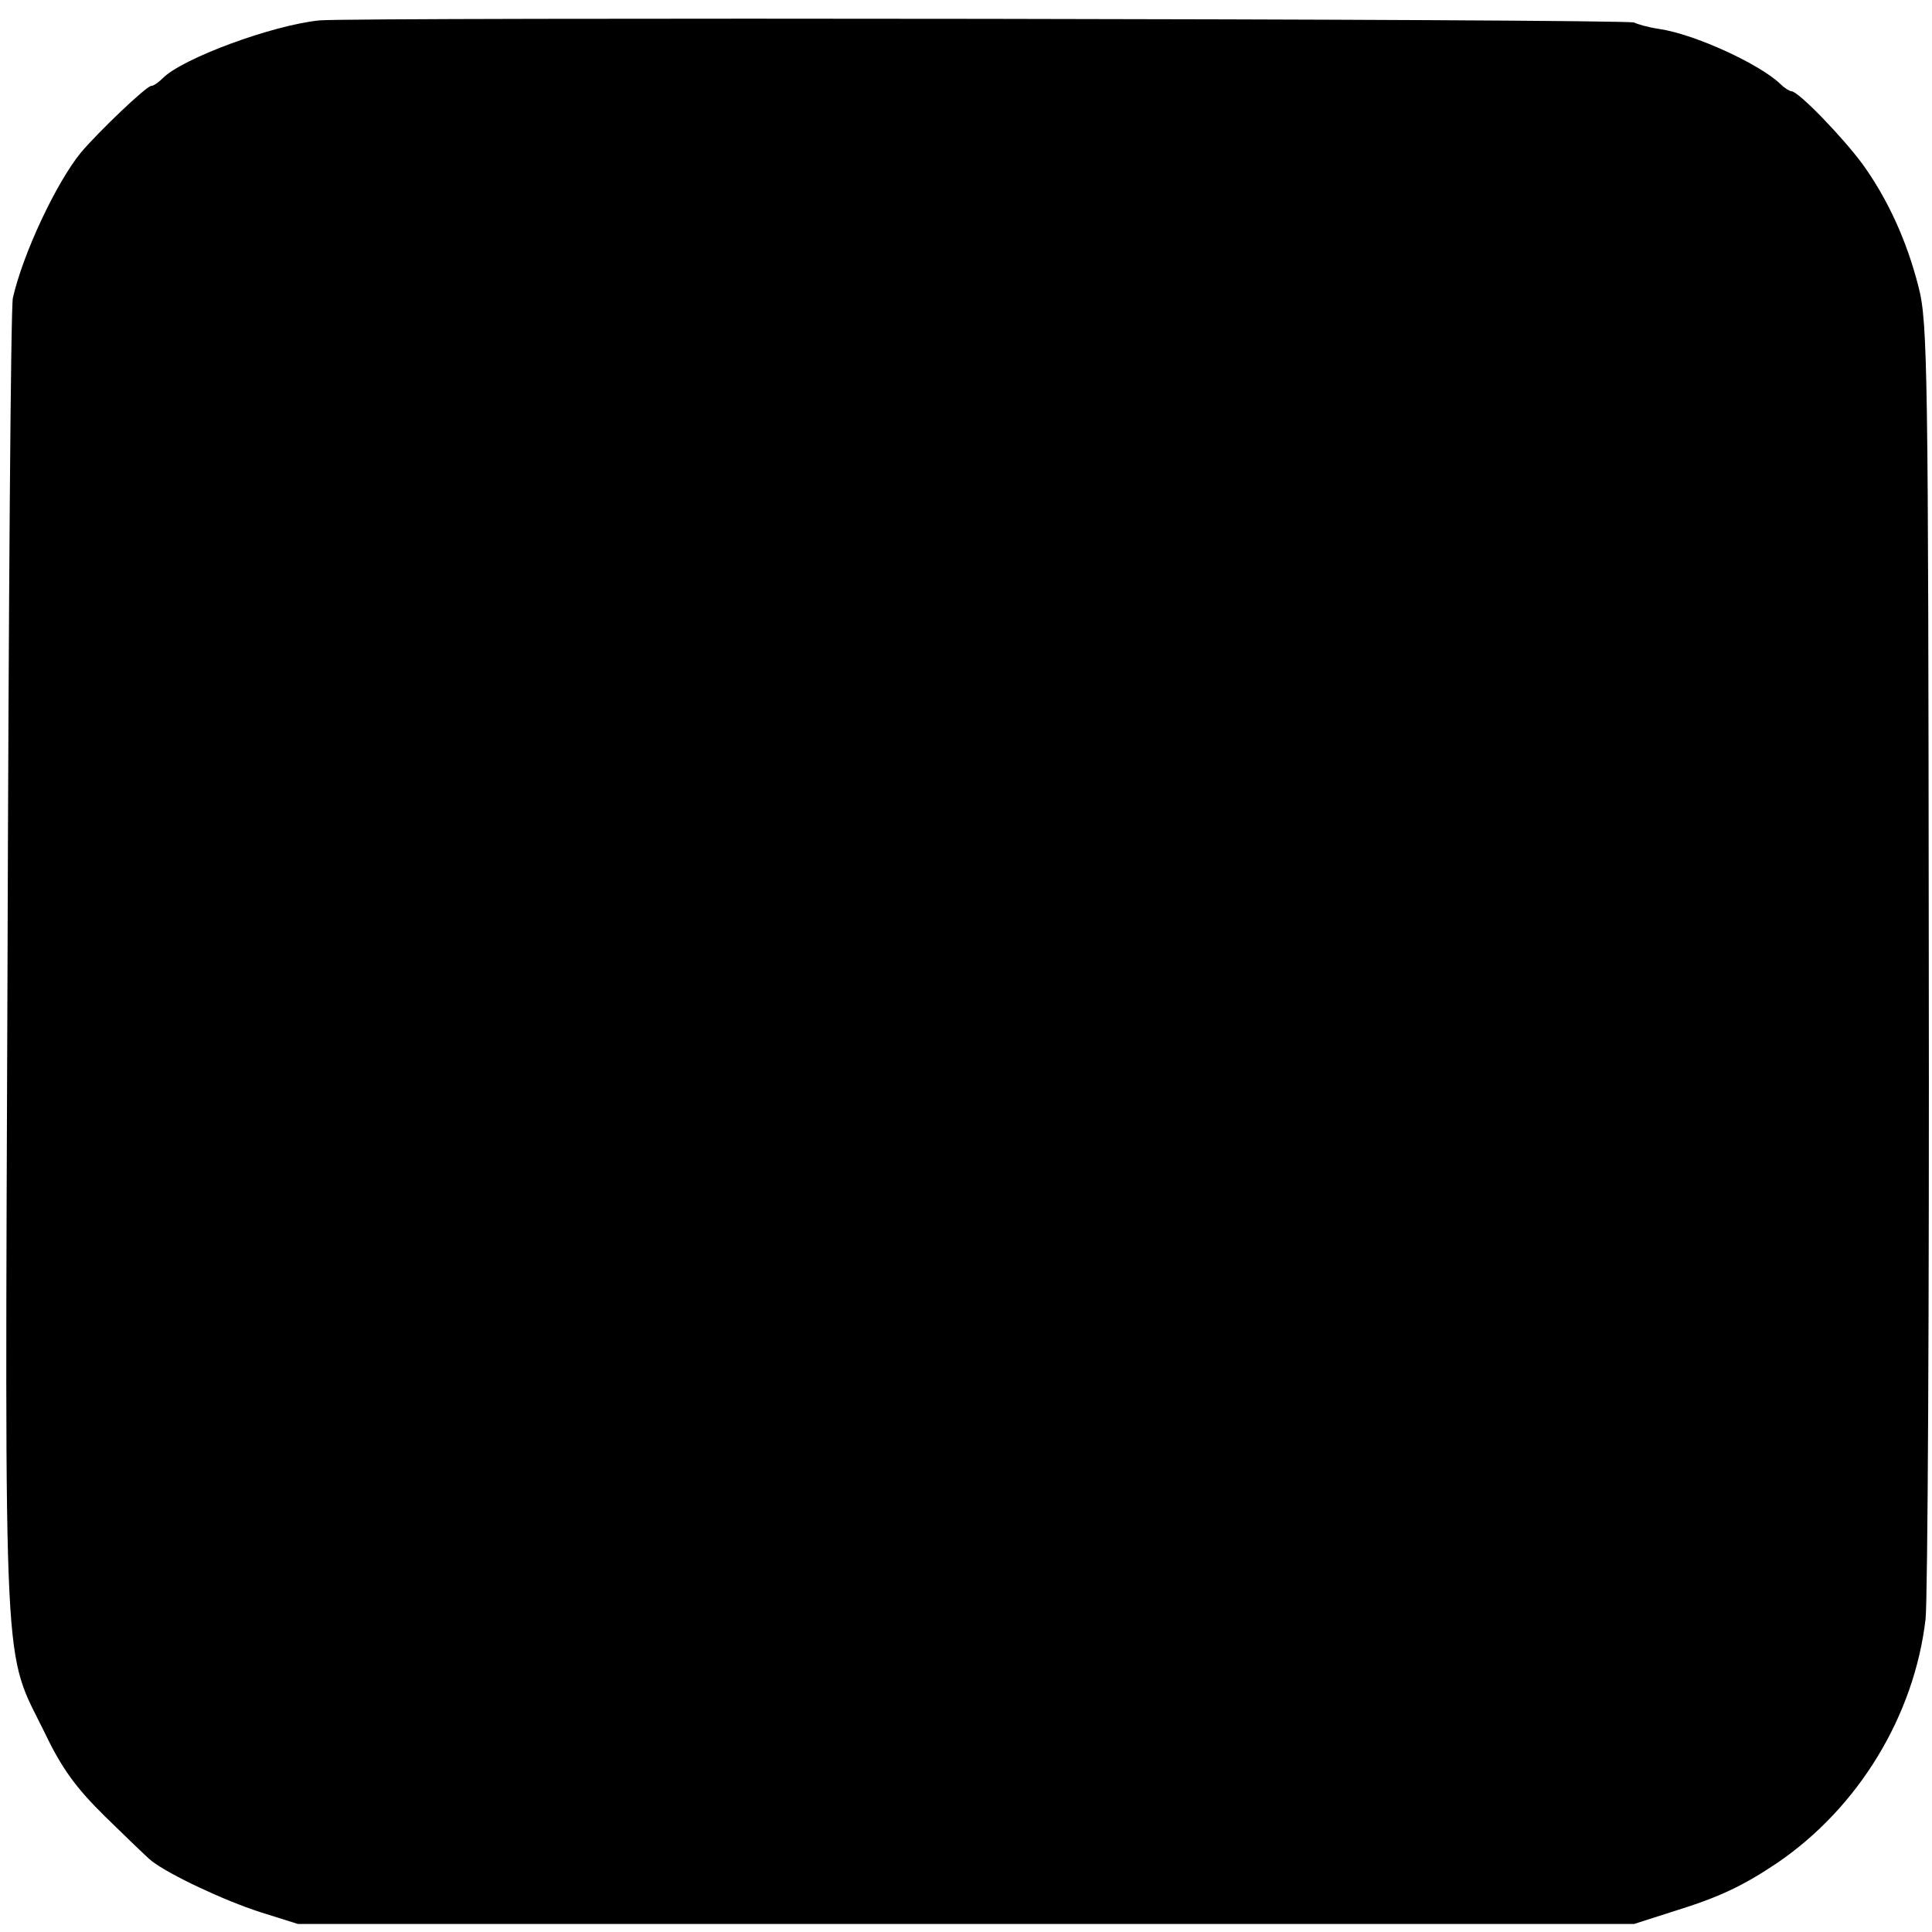
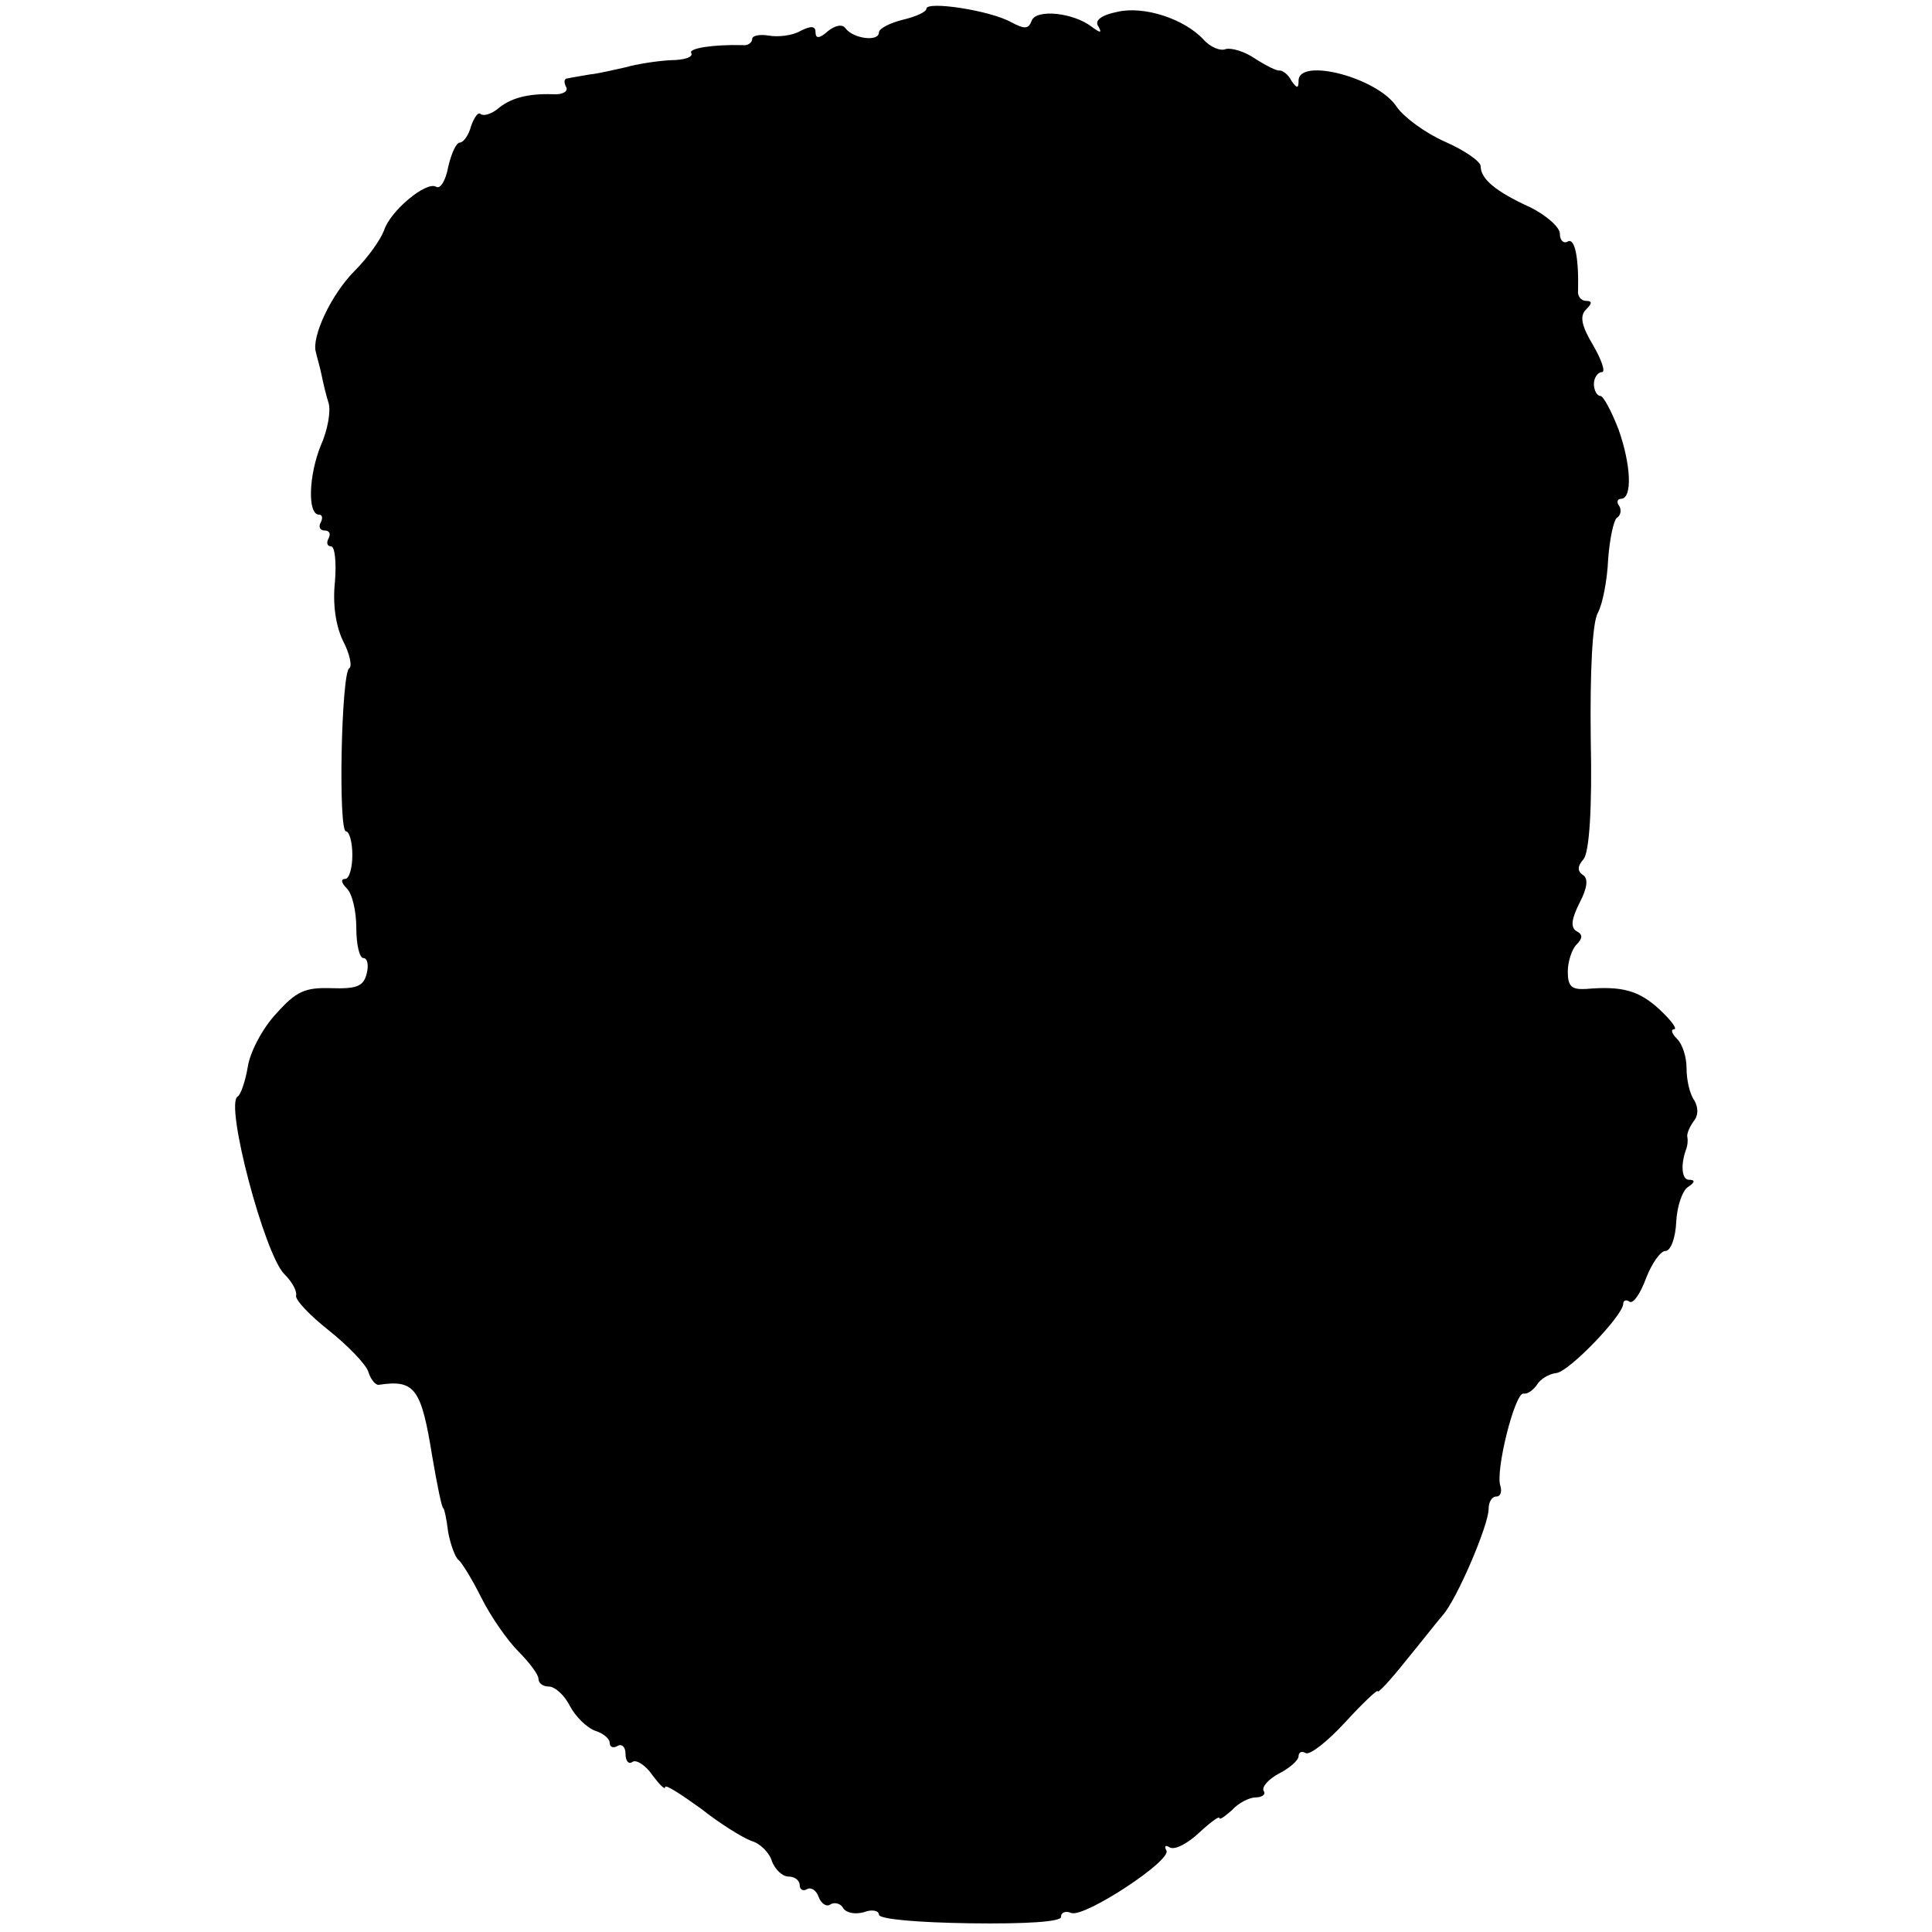
- <svg xmlns="http://www.w3.org/2000/svg" version="1.0" width="360pt" height="360pt" viewBox="0 0 360 360" preserveAspectRatio="xMidYMid meet">
-   <g transform="translate(0,360) scale(0.1,-0.1)" fill="#000000" stroke="none">
-     <path d="M595 3562 c-88 -9 -256 -71 -292 -108 -8 -8 -17 -14 -21 -14 -9 0 -98 -85 -131 -124 -46 -56 -108 -188 -127 -271 -4 -16 -8 -577 -10 -1245 -5 -1362 -9 -1269 70 -1430 31 -65 58 -102 112 -155 39 -38 78 -76 87 -83 34 -26 134 -73 202 -95 l70 -22 1245 0 1245 0 75 24 c84 26 128 47 192 90 151 103 255 274 276 454 4 34 7 591 6 1237 -1 1091 -2 1180 -19 1245 -22 87 -58 165 -105 230 -38 51 -119 135 -132 135 -3 0 -13 6 -20 13 -38 37 -159 93 -226 103 -21 3 -41 9 -47 12 -10 7 -2391 10 -2450 4z" />
+ <svg xmlns="http://www.w3.org/2000/svg" version="1.0" width="244pt" height="244pt" viewBox="0 0 244 244" preserveAspectRatio="xMidYMid meet">
+   <g transform="translate(0,244) scale(0.1,-0.1)" fill="#000000" stroke="none">
+     <path d="M1170 2429 c0 -4 -13 -10 -30 -14 -16 -4 -30 -11 -30 -16 0 -12 -32 -8 -42 5 -4 6 -13 4 -22 -3 -11 -10 -16 -10 -16 -2 0 8 -5 9 -19 2 -10 -6 -28 -8 -40 -6 -11 2 -21 0 -21 -4 0 -5 -6 -9 -12 -8 -37 1 -69 -4 -65 -10 3 -5 -9 -9 -26 -9 -18 -1 -43 -5 -57 -9 -14 -3 -34 -8 -45 -9 -11 -2 -24 -4 -28 -5 -5 0 -5 -5 -2 -11 3 -5 -4 -10 -17 -9 -32 1 -54 -5 -70 -19 -8 -6 -17 -9 -21 -6 -3 3 -8 -4 -12 -15 -3 -12 -10 -21 -14 -21 -5 0 -11 -14 -15 -31 -3 -17 -10 -28 -15 -25 -12 8 -58 -30 -66 -55 -4 -11 -20 -34 -37 -51 -30 -30 -55 -84 -49 -103 1 -5 5 -18 7 -28 2 -10 6 -27 9 -36 3 -10 -1 -34 -10 -54 -15 -37 -17 -87 -2 -87 4 0 5 -4 2 -10 -3 -5 -1 -10 5 -10 6 0 8 -4 5 -10 -3 -5 -2 -10 3 -10 5 0 7 -20 5 -45 -3 -28 1 -55 10 -74 9 -17 12 -33 8 -35 -10 -7 -14 -206 -4 -206 4 0 8 -13 8 -30 0 -16 -4 -30 -9 -30 -6 0 -5 -5 2 -12 7 -7 12 -29 12 -50 0 -21 4 -38 9 -38 5 0 7 -9 4 -20 -4 -16 -13 -19 -45 -18 -33 1 -44 -4 -69 -32 -17 -18 -33 -48 -36 -67 -3 -18 -9 -36 -13 -38 -16 -10 34 -199 59 -224 10 -10 16 -21 15 -27 -2 -5 17 -25 41 -44 24 -19 47 -43 50 -52 3 -10 9 -17 13 -17 46 7 54 -4 68 -91 6 -35 12 -65 14 -65 1 0 4 -13 6 -30 3 -16 9 -32 13 -35 4 -3 17 -24 29 -48 12 -24 33 -54 47 -68 14 -14 25 -29 25 -34 0 -6 6 -10 13 -10 8 0 20 -11 27 -25 7 -13 21 -27 32 -31 10 -3 18 -10 18 -15 0 -6 5 -7 10 -4 5 3 10 -1 10 -10 0 -9 4 -14 9 -10 5 3 17 -5 25 -17 9 -12 16 -19 16 -15 0 4 20 -9 45 -27 24 -19 53 -37 64 -41 11 -3 23 -15 26 -26 4 -10 13 -19 21 -19 8 0 14 -5 14 -11 0 -5 4 -8 9 -5 5 3 12 -1 15 -10 3 -8 10 -13 15 -9 5 3 13 1 16 -5 4 -6 15 -8 26 -5 10 4 19 2 19 -3 0 -6 50 -10 115 -11 72 -1 115 2 115 8 0 6 6 8 13 5 17 -6 128 67 120 79 -3 6 -1 7 4 4 6 -4 22 4 37 18 14 13 26 22 26 19 0 -3 7 2 16 10 8 9 22 16 30 16 8 0 13 4 10 8 -3 5 6 15 19 22 14 7 25 17 25 22 0 5 4 7 9 4 5 -3 27 14 50 39 22 24 41 42 41 39 0 -3 16 14 35 38 19 23 40 50 47 58 18 20 58 114 58 134 0 9 4 16 10 16 5 0 7 6 5 13 -7 18 18 118 29 117 5 -1 12 4 17 11 4 7 15 14 25 15 17 3 83 72 84 87 0 5 4 6 8 3 5 -3 14 11 21 30 7 18 18 34 24 34 7 0 13 16 14 37 1 20 8 40 15 44 9 6 9 9 1 9 -9 0 -11 19 -3 40 1 3 2 9 1 14 -1 4 3 13 8 20 6 7 6 17 1 26 -6 8 -10 26 -10 41 0 14 -5 30 -12 37 -7 7 -8 12 -4 12 5 0 -3 11 -18 25 -26 24 -47 30 -93 26 -18 -1 -23 3 -23 22 0 12 5 28 11 34 8 8 8 13 0 17 -8 5 -6 16 4 36 10 19 11 31 4 35 -7 5 -7 11 1 20 7 9 11 62 9 152 -1 85 2 147 9 159 6 11 12 42 13 68 2 26 7 49 11 52 5 3 6 10 3 15 -4 5 -2 9 2 9 15 0 13 43 -3 88 -9 23 -19 42 -23 42 -4 0 -8 7 -8 15 0 8 5 15 10 15 5 0 0 15 -11 34 -15 25 -17 37 -9 45 8 8 8 11 0 11 -6 0 -11 6 -10 13 1 41 -4 67 -13 62 -5 -3 -10 1 -10 10 0 8 -17 23 -37 33 -44 20 -63 36 -63 52 0 6 -20 20 -45 31 -25 11 -52 31 -61 44 -24 37 -124 63 -124 33 0 -10 -2 -10 -9 0 -4 8 -11 13 -15 13 -3 -1 -17 6 -31 15 -13 9 -30 14 -37 12 -7 -3 -20 3 -28 12 -24 26 -75 43 -109 35 -20 -4 -29 -11 -24 -18 5 -9 3 -9 -8 -1 -23 18 -70 23 -76 8 -4 -11 -9 -11 -26 -2 -27 15 -107 27 -107 17z" />
  </g>
</svg>
